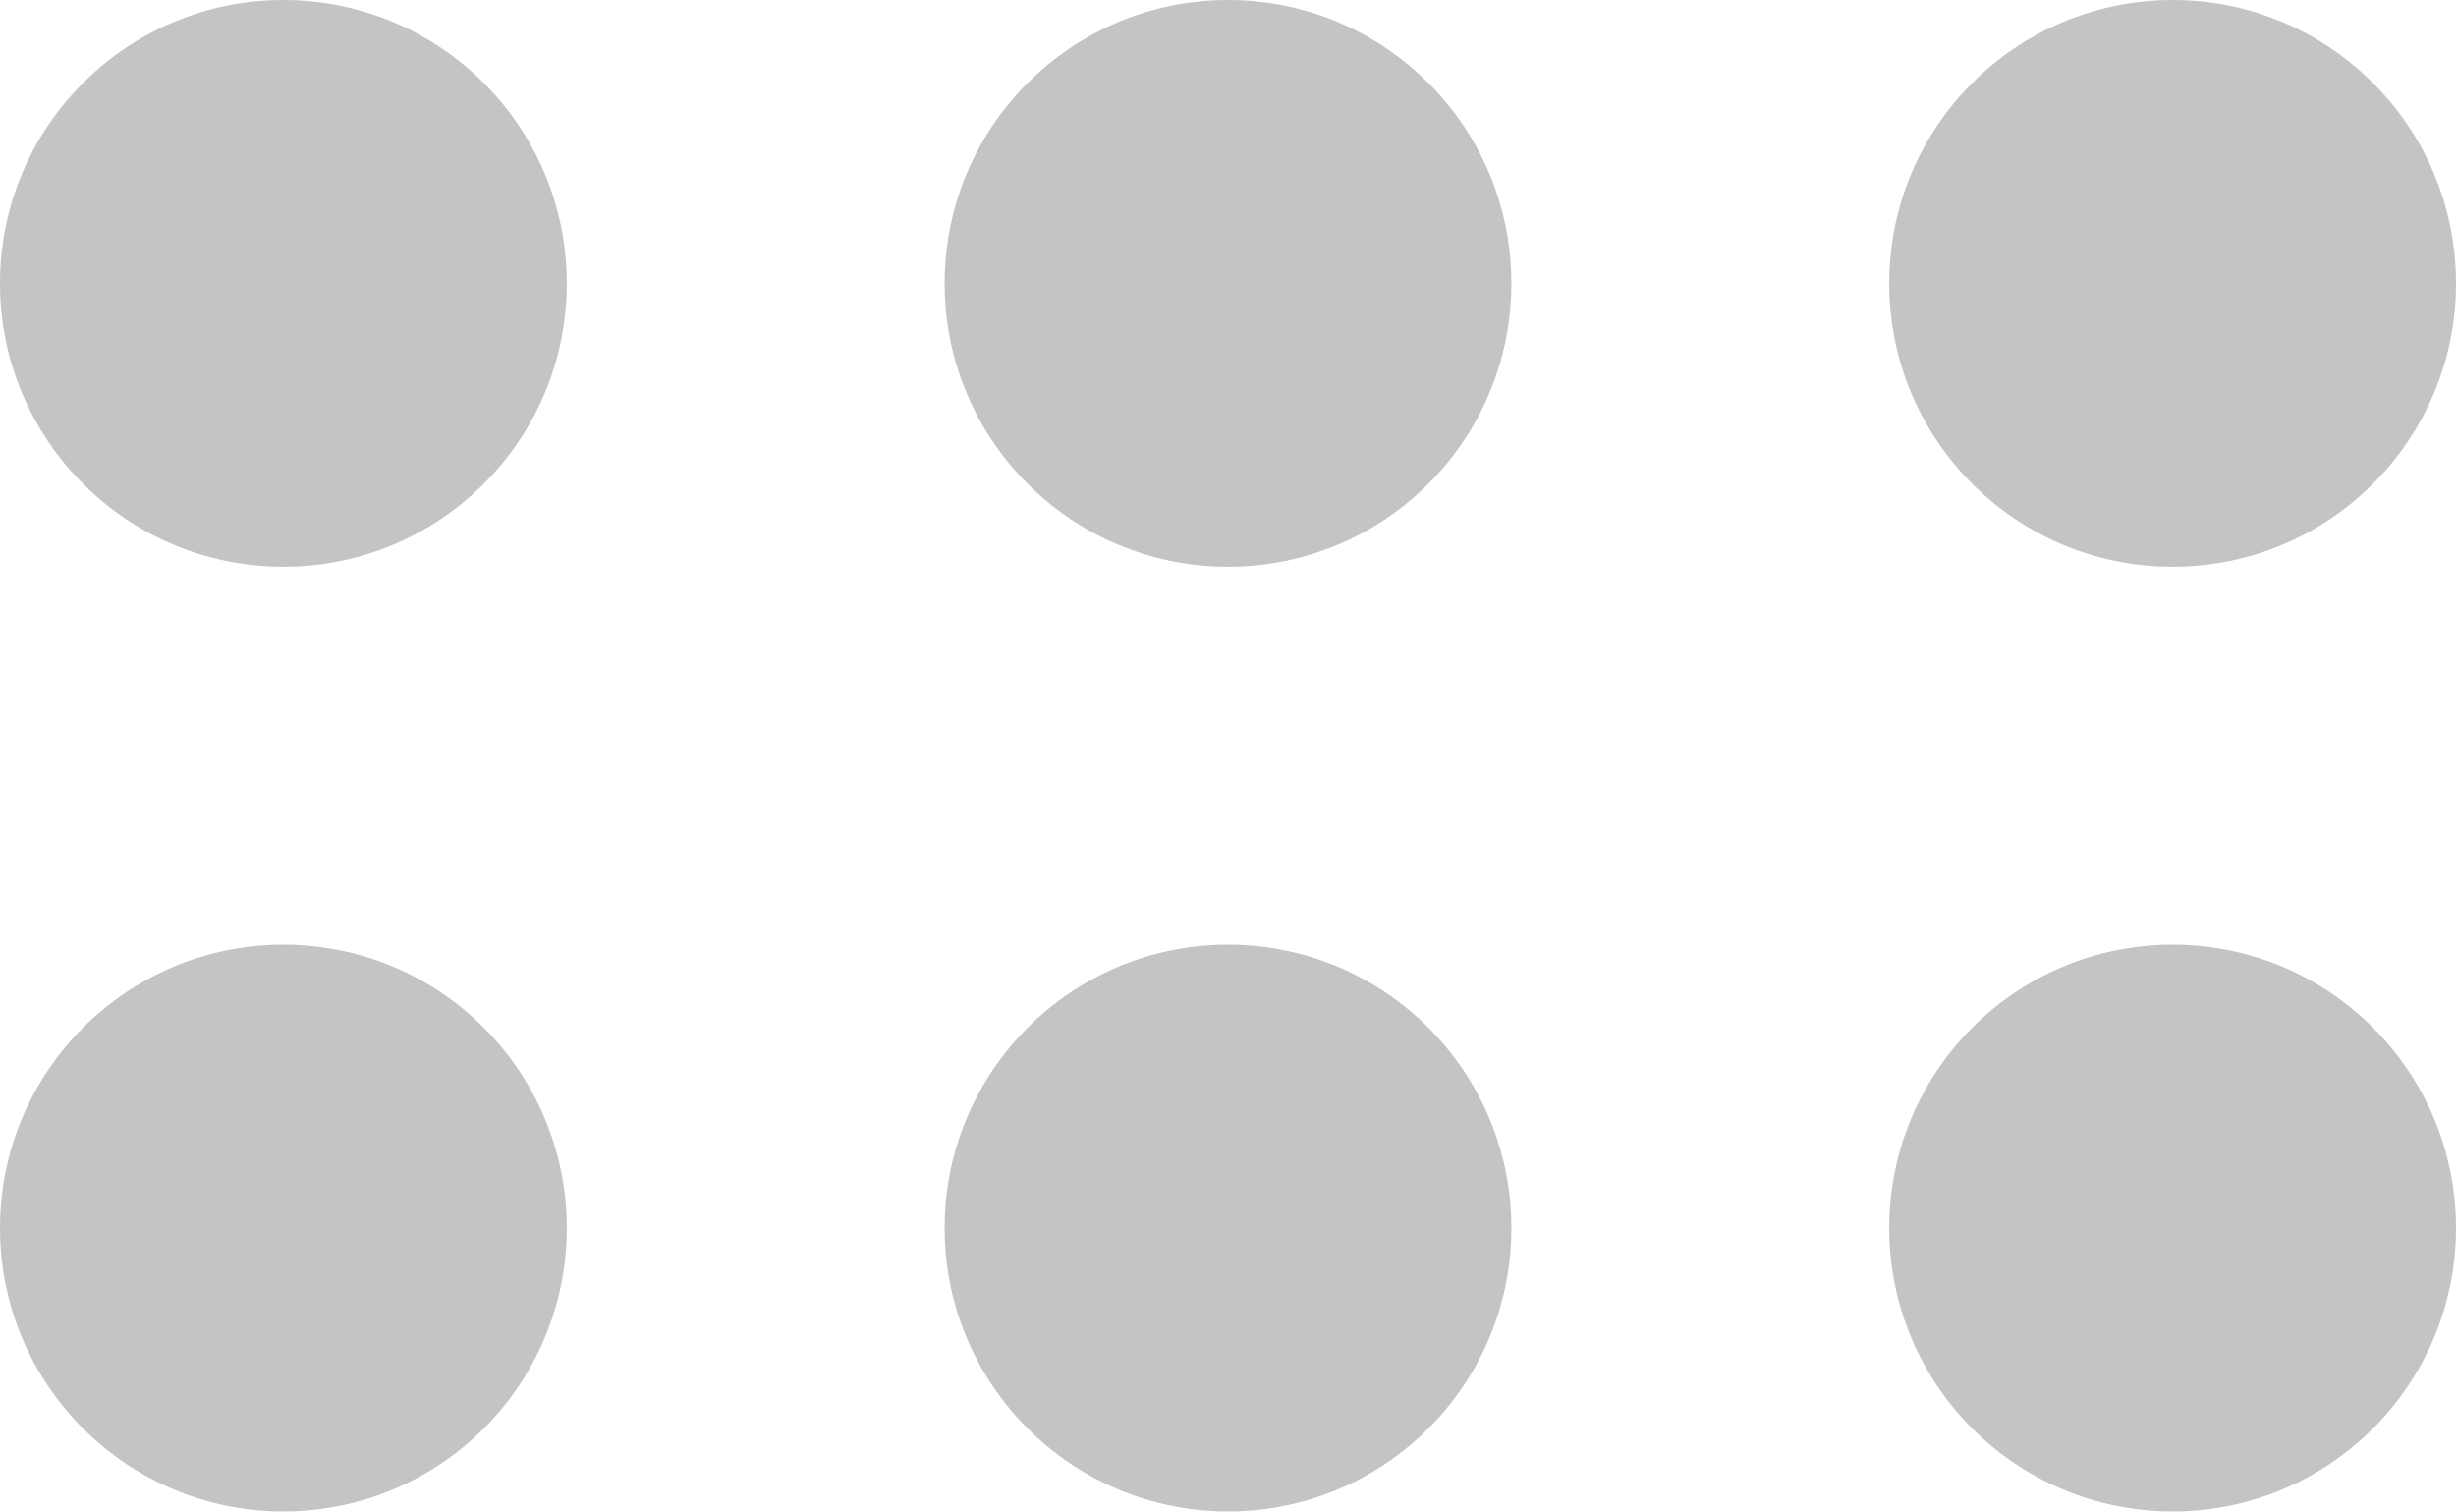
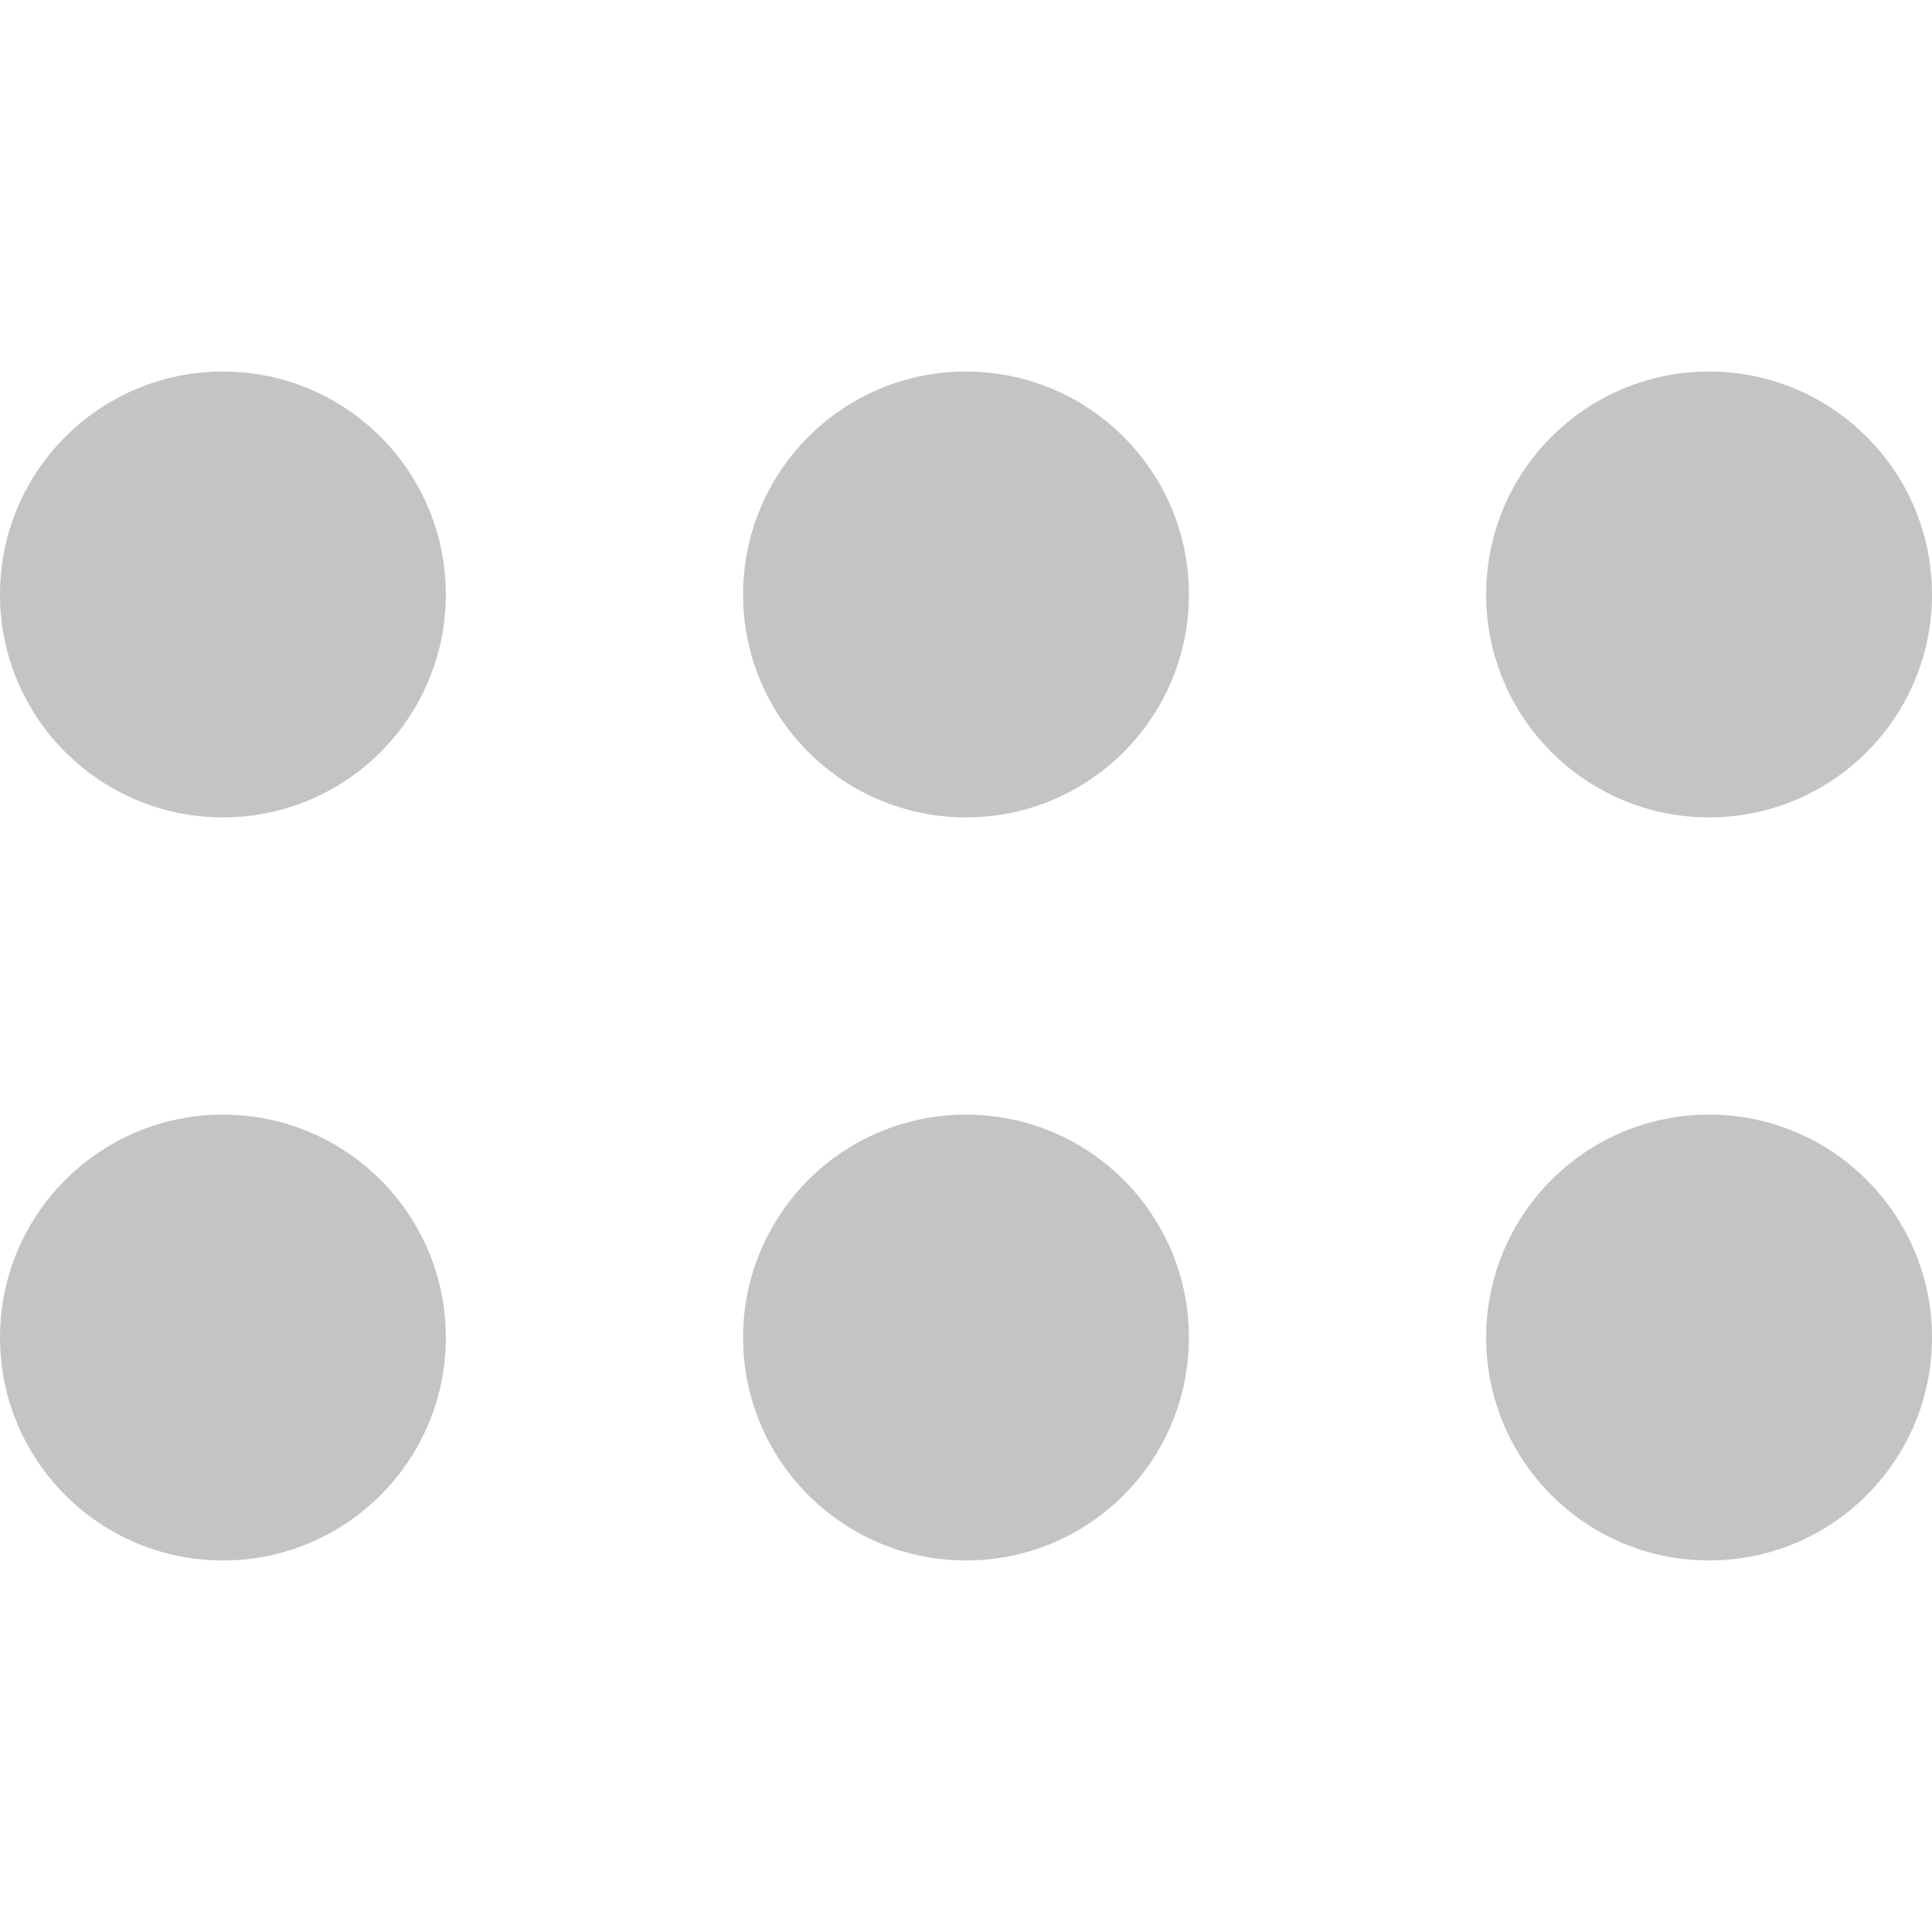
- <svg xmlns="http://www.w3.org/2000/svg" width="13" height="8" viewBox="0 0 13 8" fill="none">
+ <svg xmlns="http://www.w3.org/2000/svg" width="20" height="20" viewBox="0 0 13 8" fill="none">
  <circle cx="1.5" cy="1.5" r="1.5" fill="#C4C4C4" />
  <circle cx="1.5" cy="6.5" r="1.5" fill="#C4C4C4" />
  <circle cx="6.5" cy="1.5" r="1.5" fill="#C4C4C4" />
  <circle cx="6.5" cy="6.5" r="1.5" fill="#C4C4C4" />
  <circle cx="11.5" cy="1.5" r="1.5" fill="#C4C4C4" />
  <circle cx="11.5" cy="6.5" r="1.5" fill="#C4C4C4" />
</svg>
